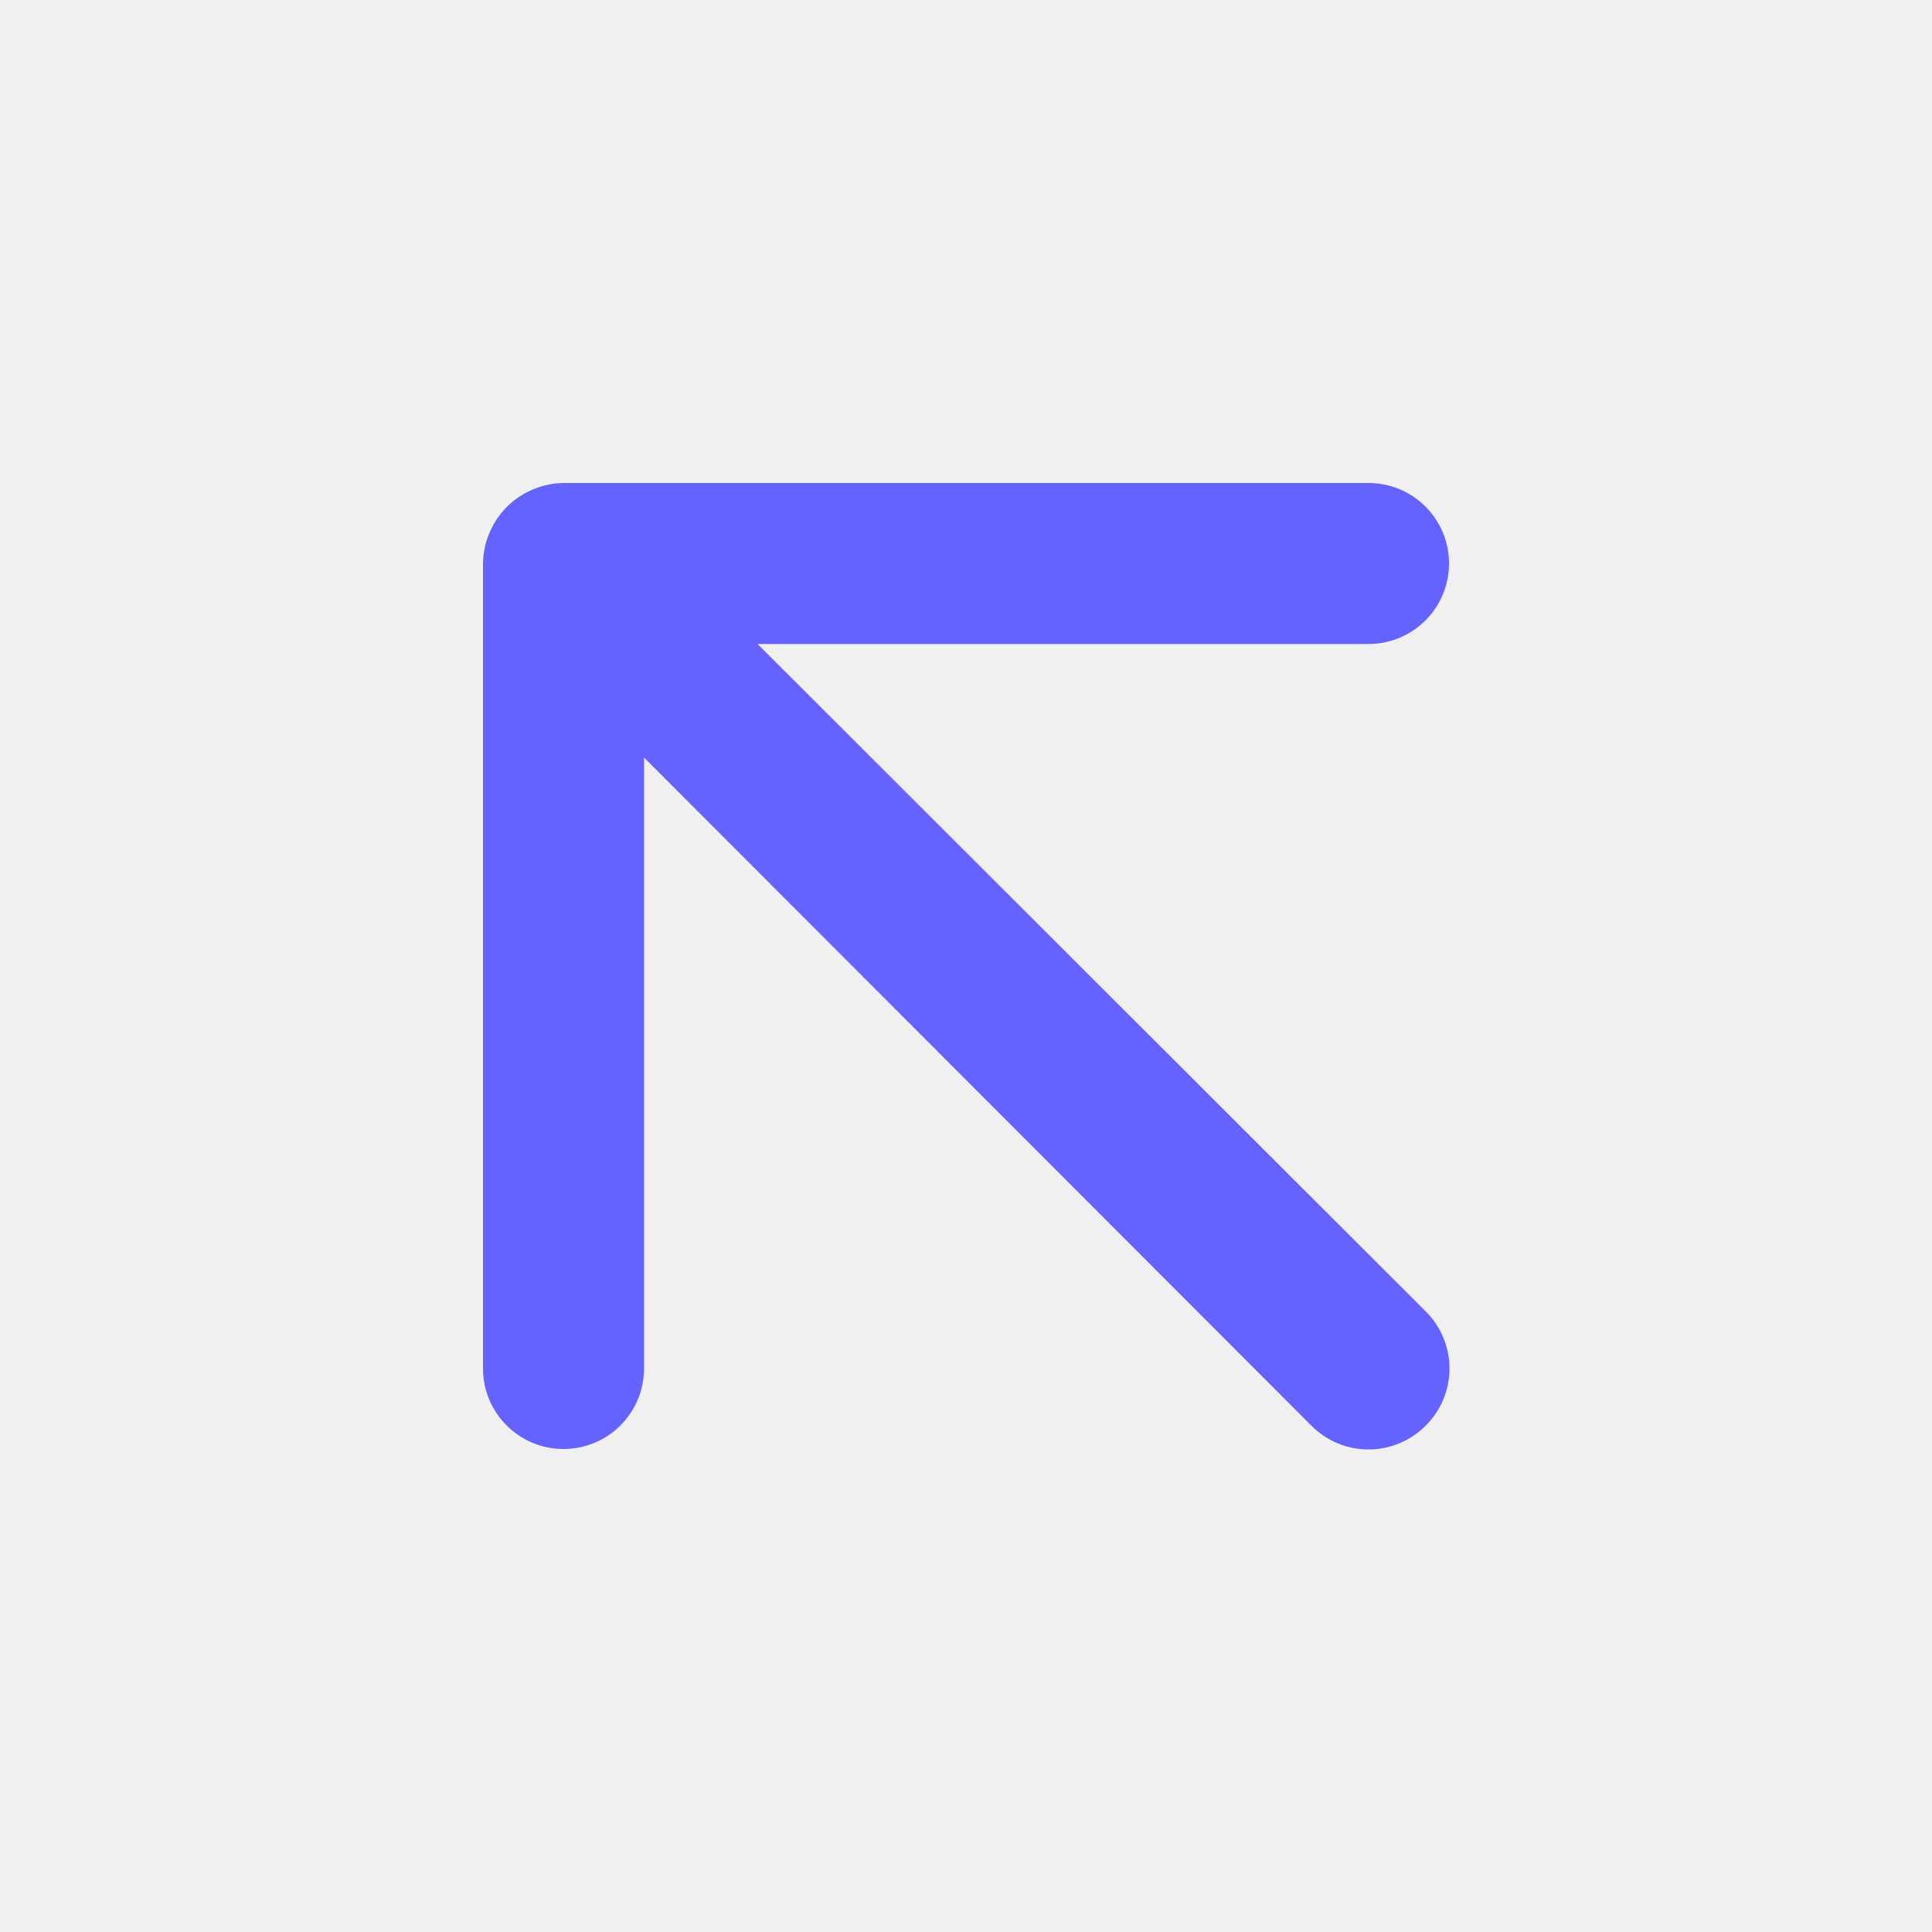
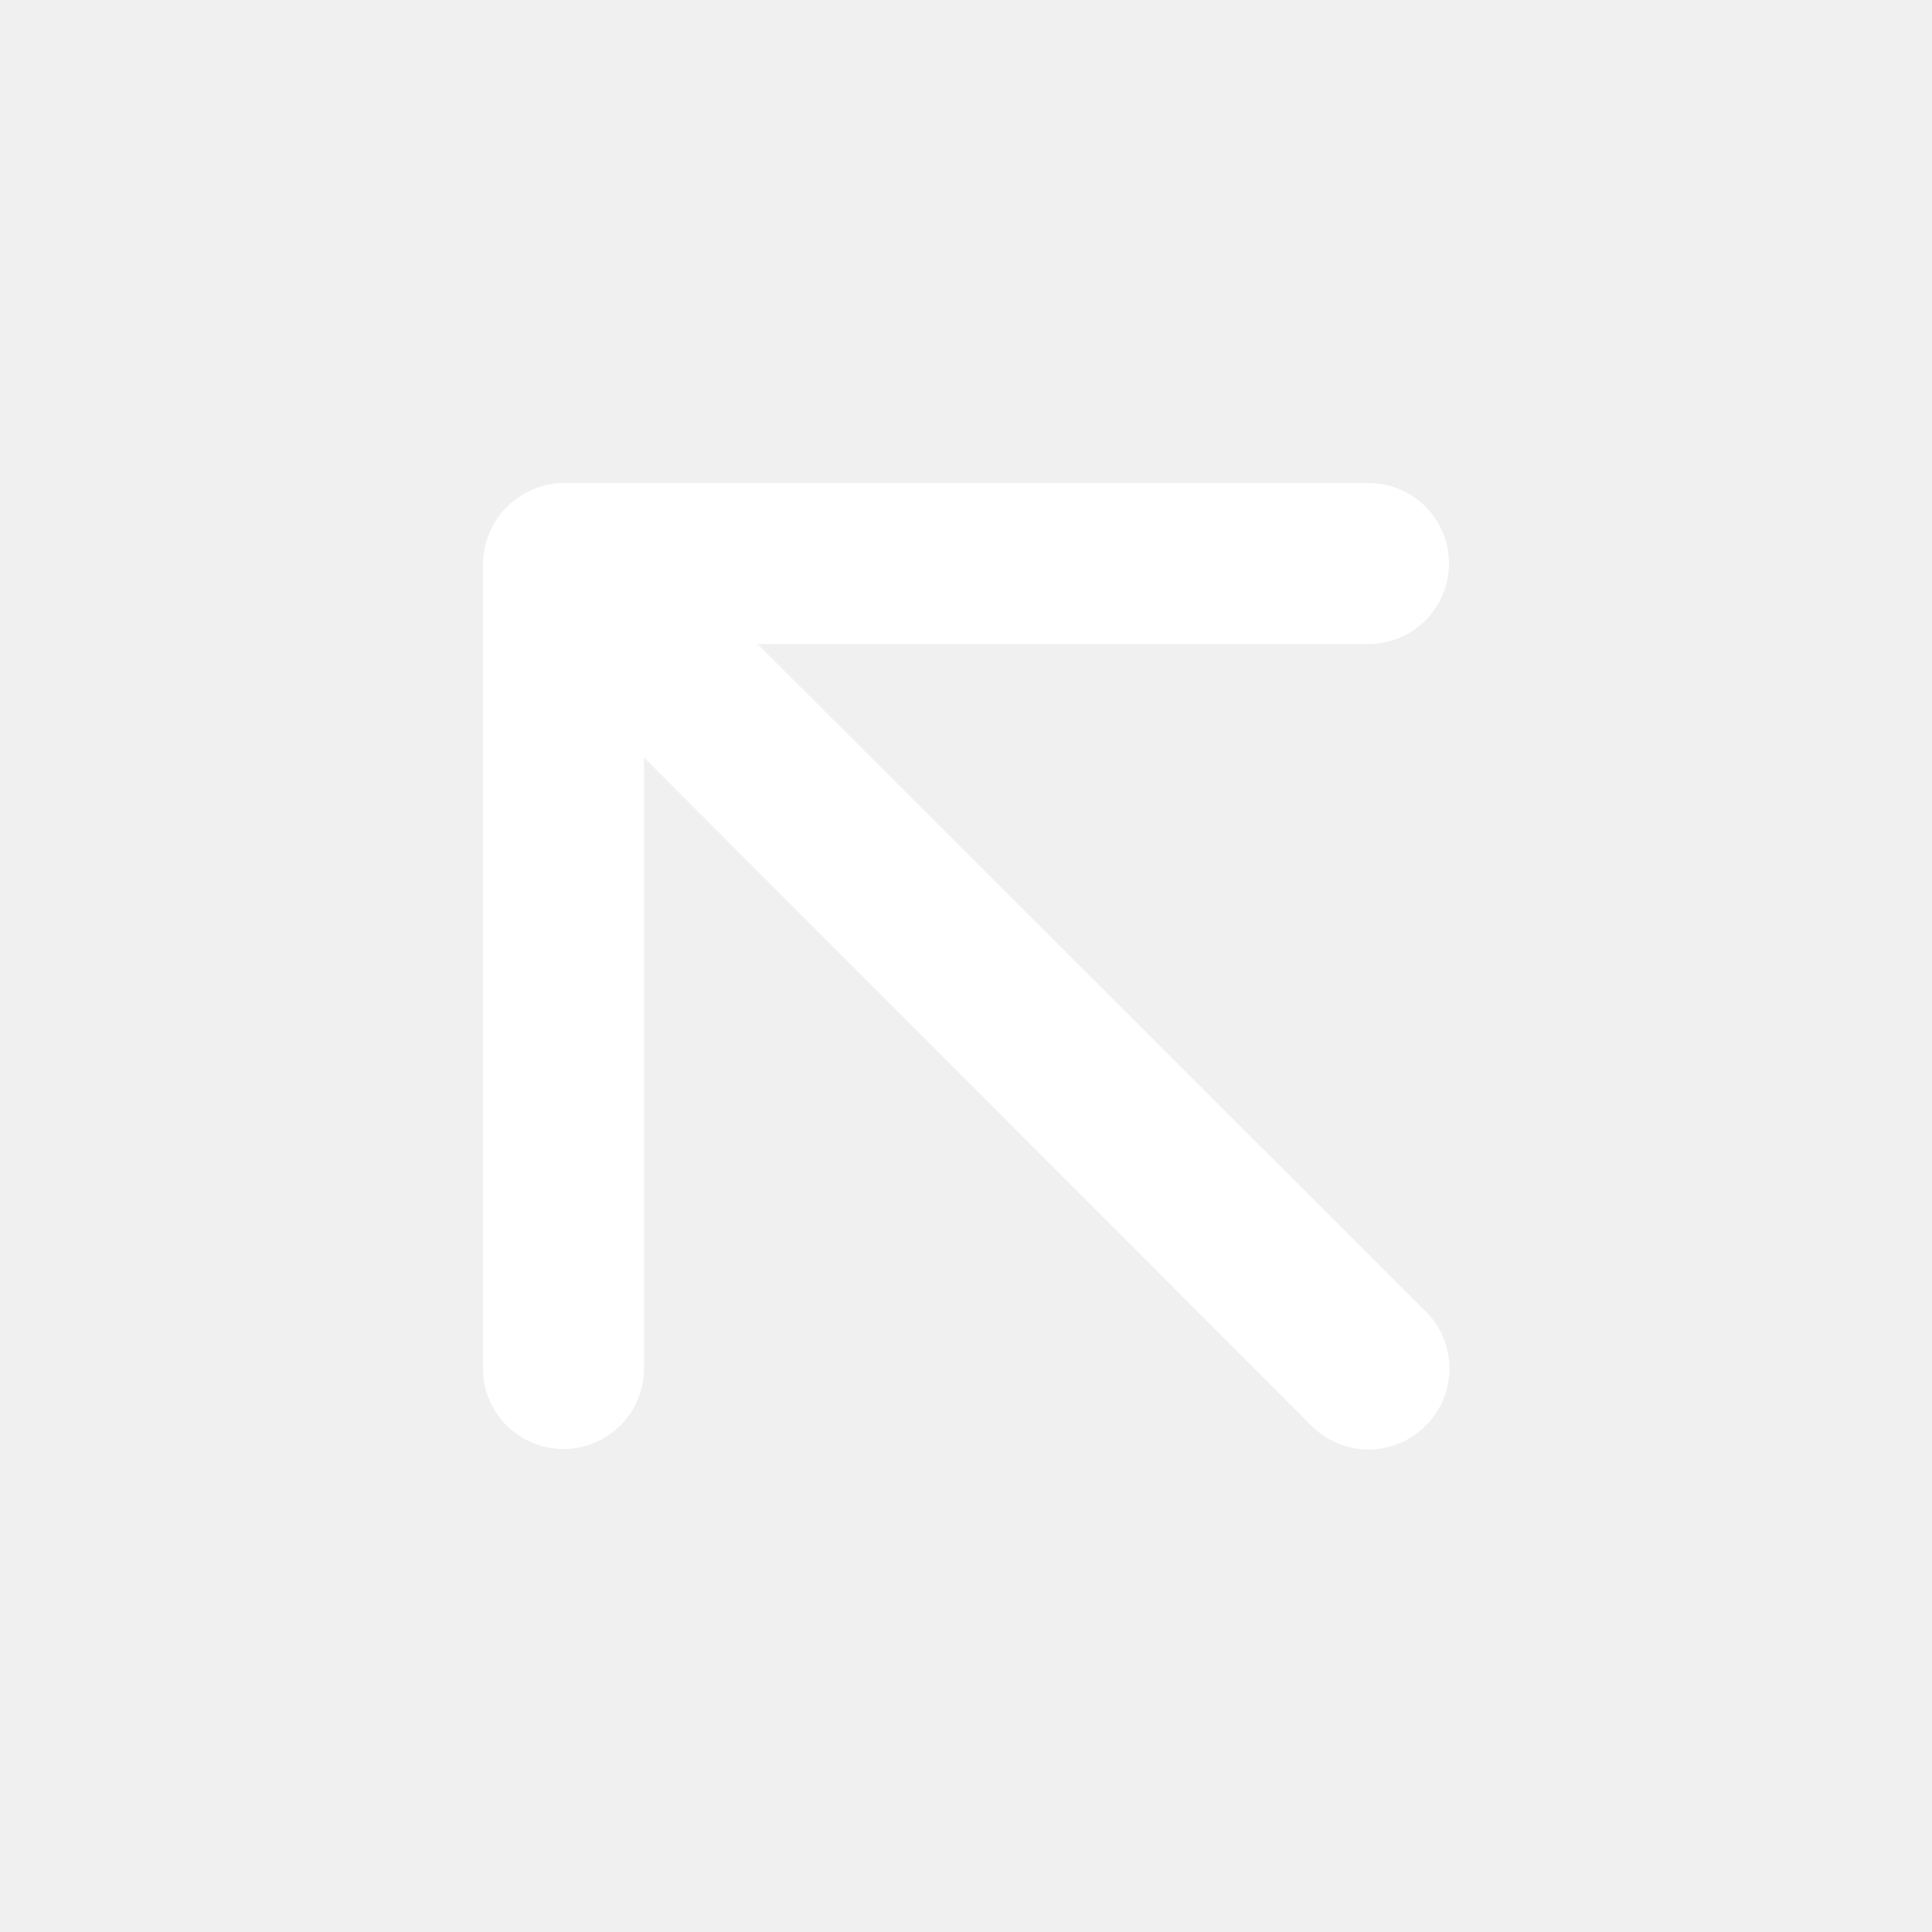
<svg xmlns="http://www.w3.org/2000/svg" viewBox="0 0 24 24" id="arrow-up-left">
-   <path fill="#6563FF" d="M9.41,8H17a1,1,0,0,0,0-2H7a1,1,0,0,0-.38.08,1,1,0,0,0-.54.54A1,1,0,0,0,6,7V17a1,1,0,0,0,2,0V9.41l8.29,8.3a1,1,0,0,0,1.42,0,1,1,0,0,0,0-1.42Z" />
+   <path fill="#ffffff" d="M9.41,8H17a1,1,0,0,0,0-2H7a1,1,0,0,0-.38.08,1,1,0,0,0-.54.54A1,1,0,0,0,6,7V17a1,1,0,0,0,2,0V9.41l8.29,8.3a1,1,0,0,0,1.42,0,1,1,0,0,0,0-1.42Z" />
</svg>
